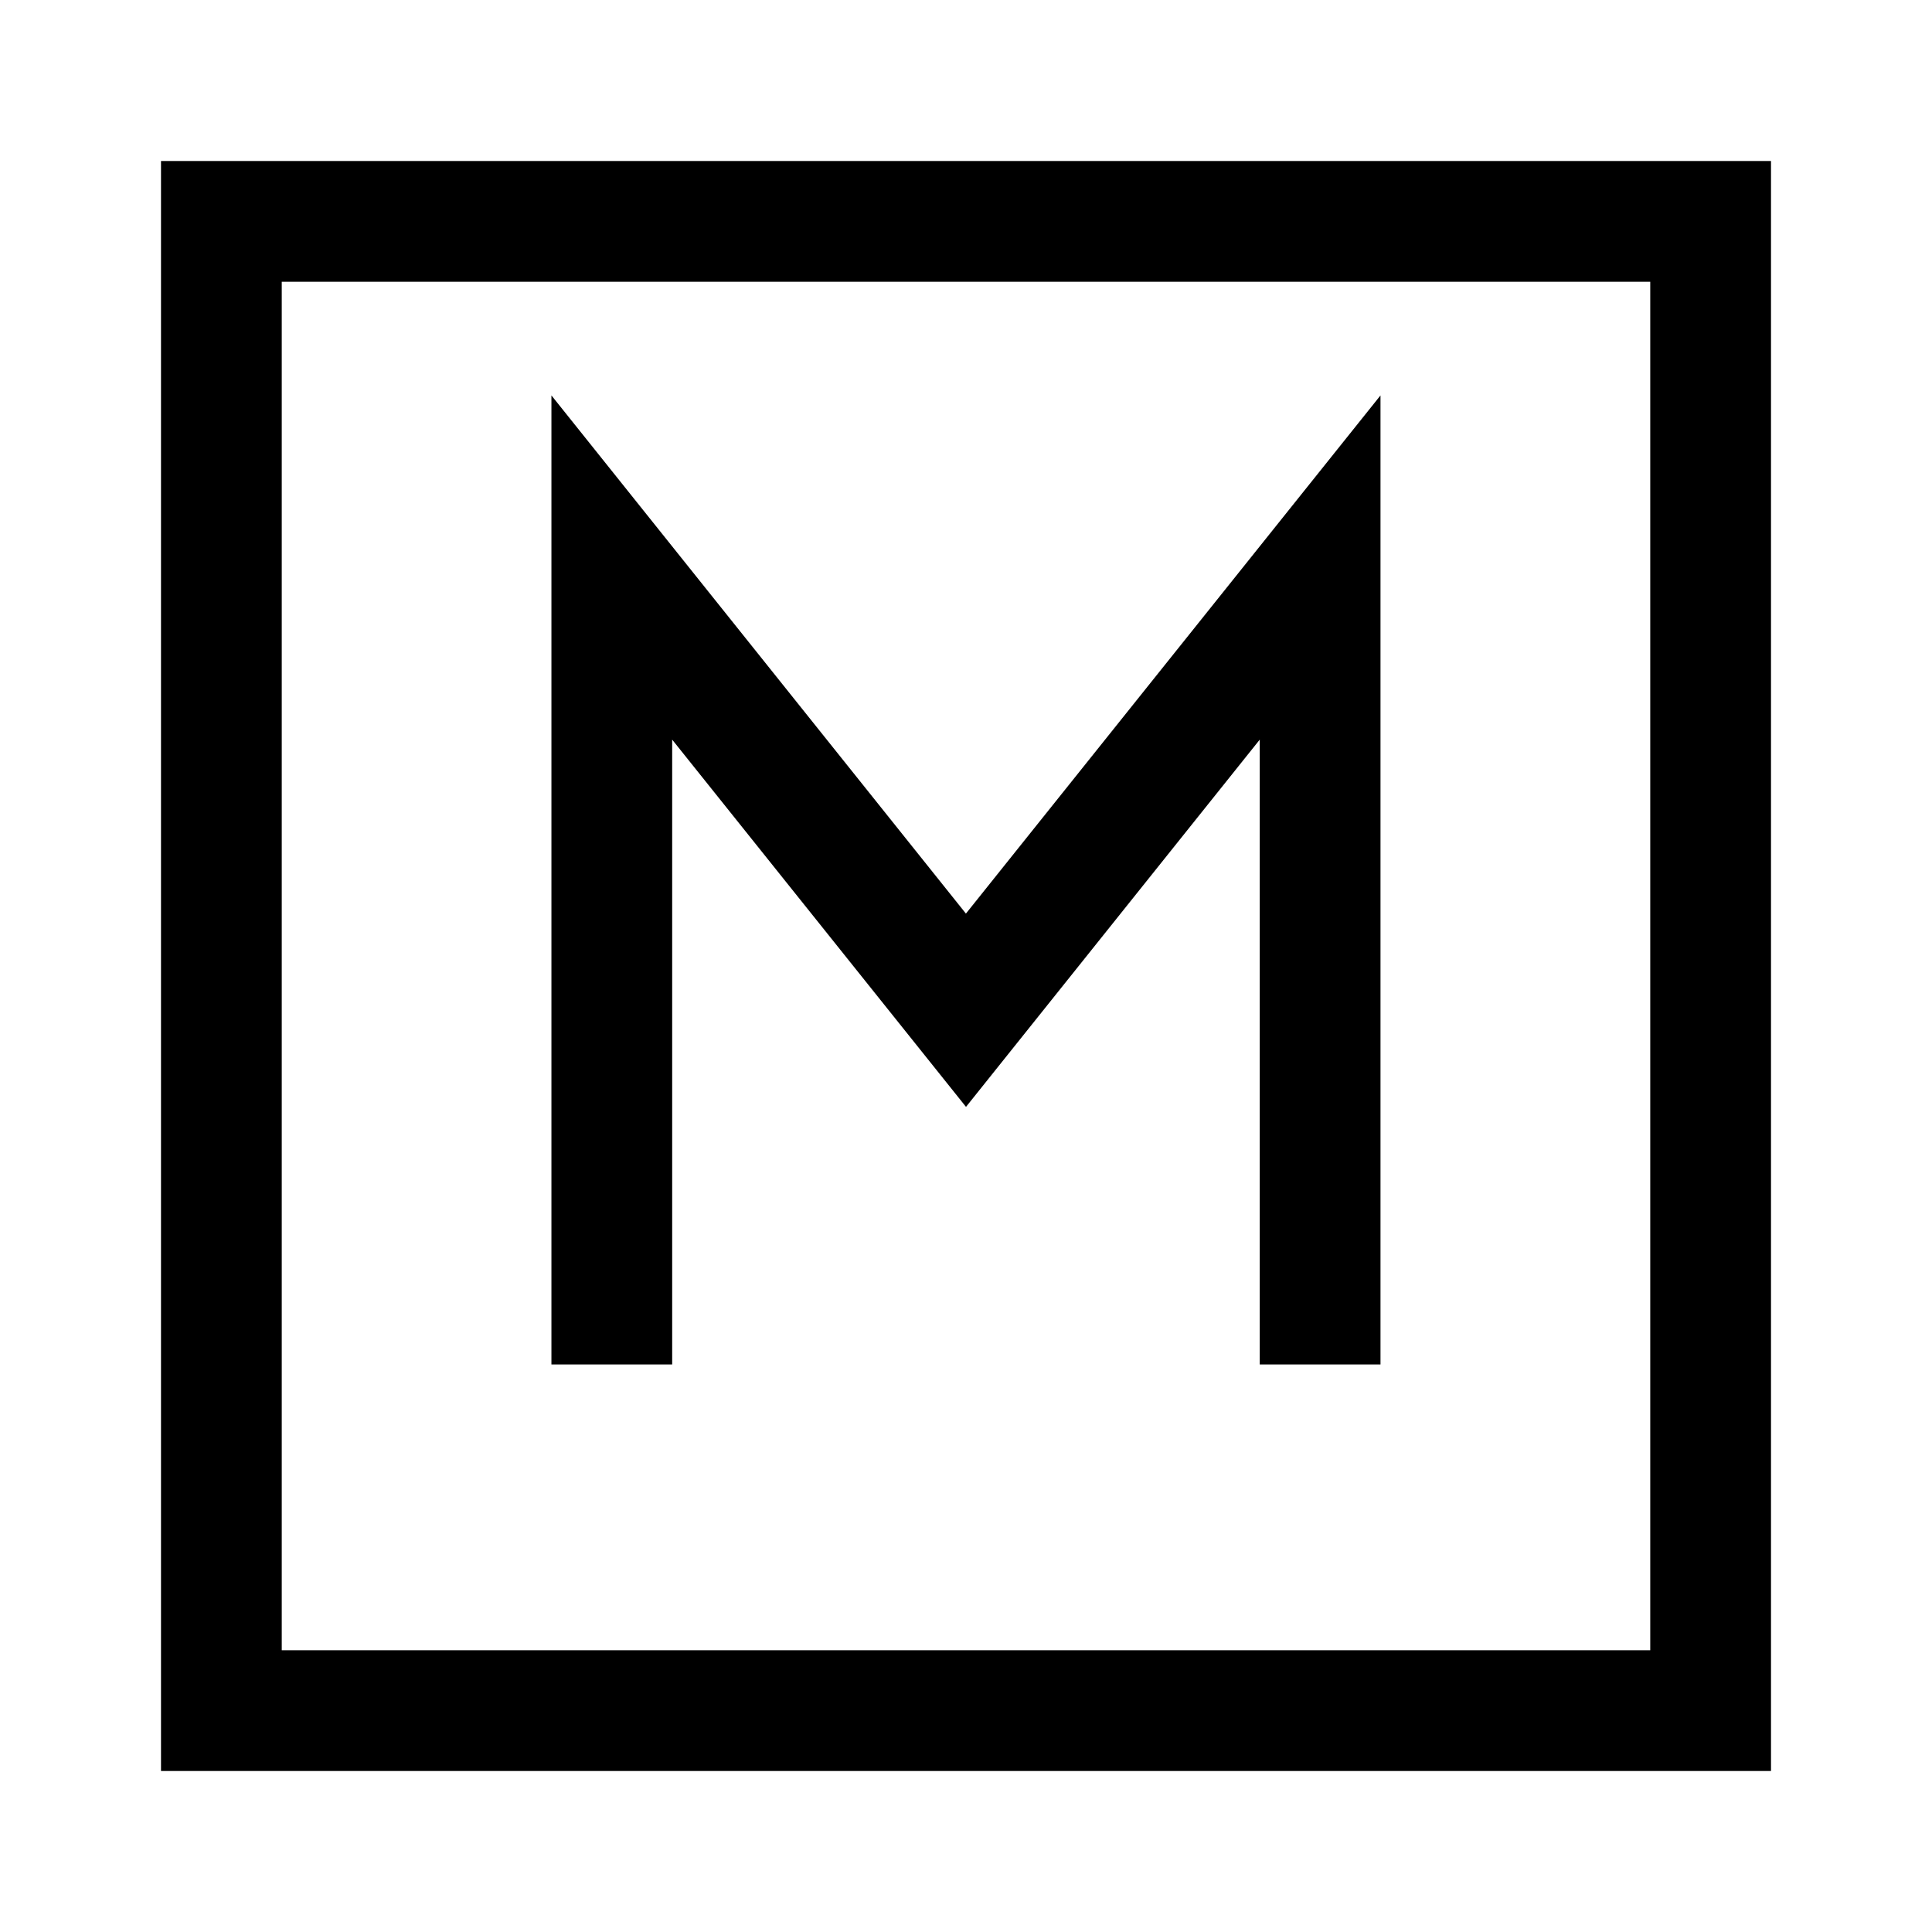
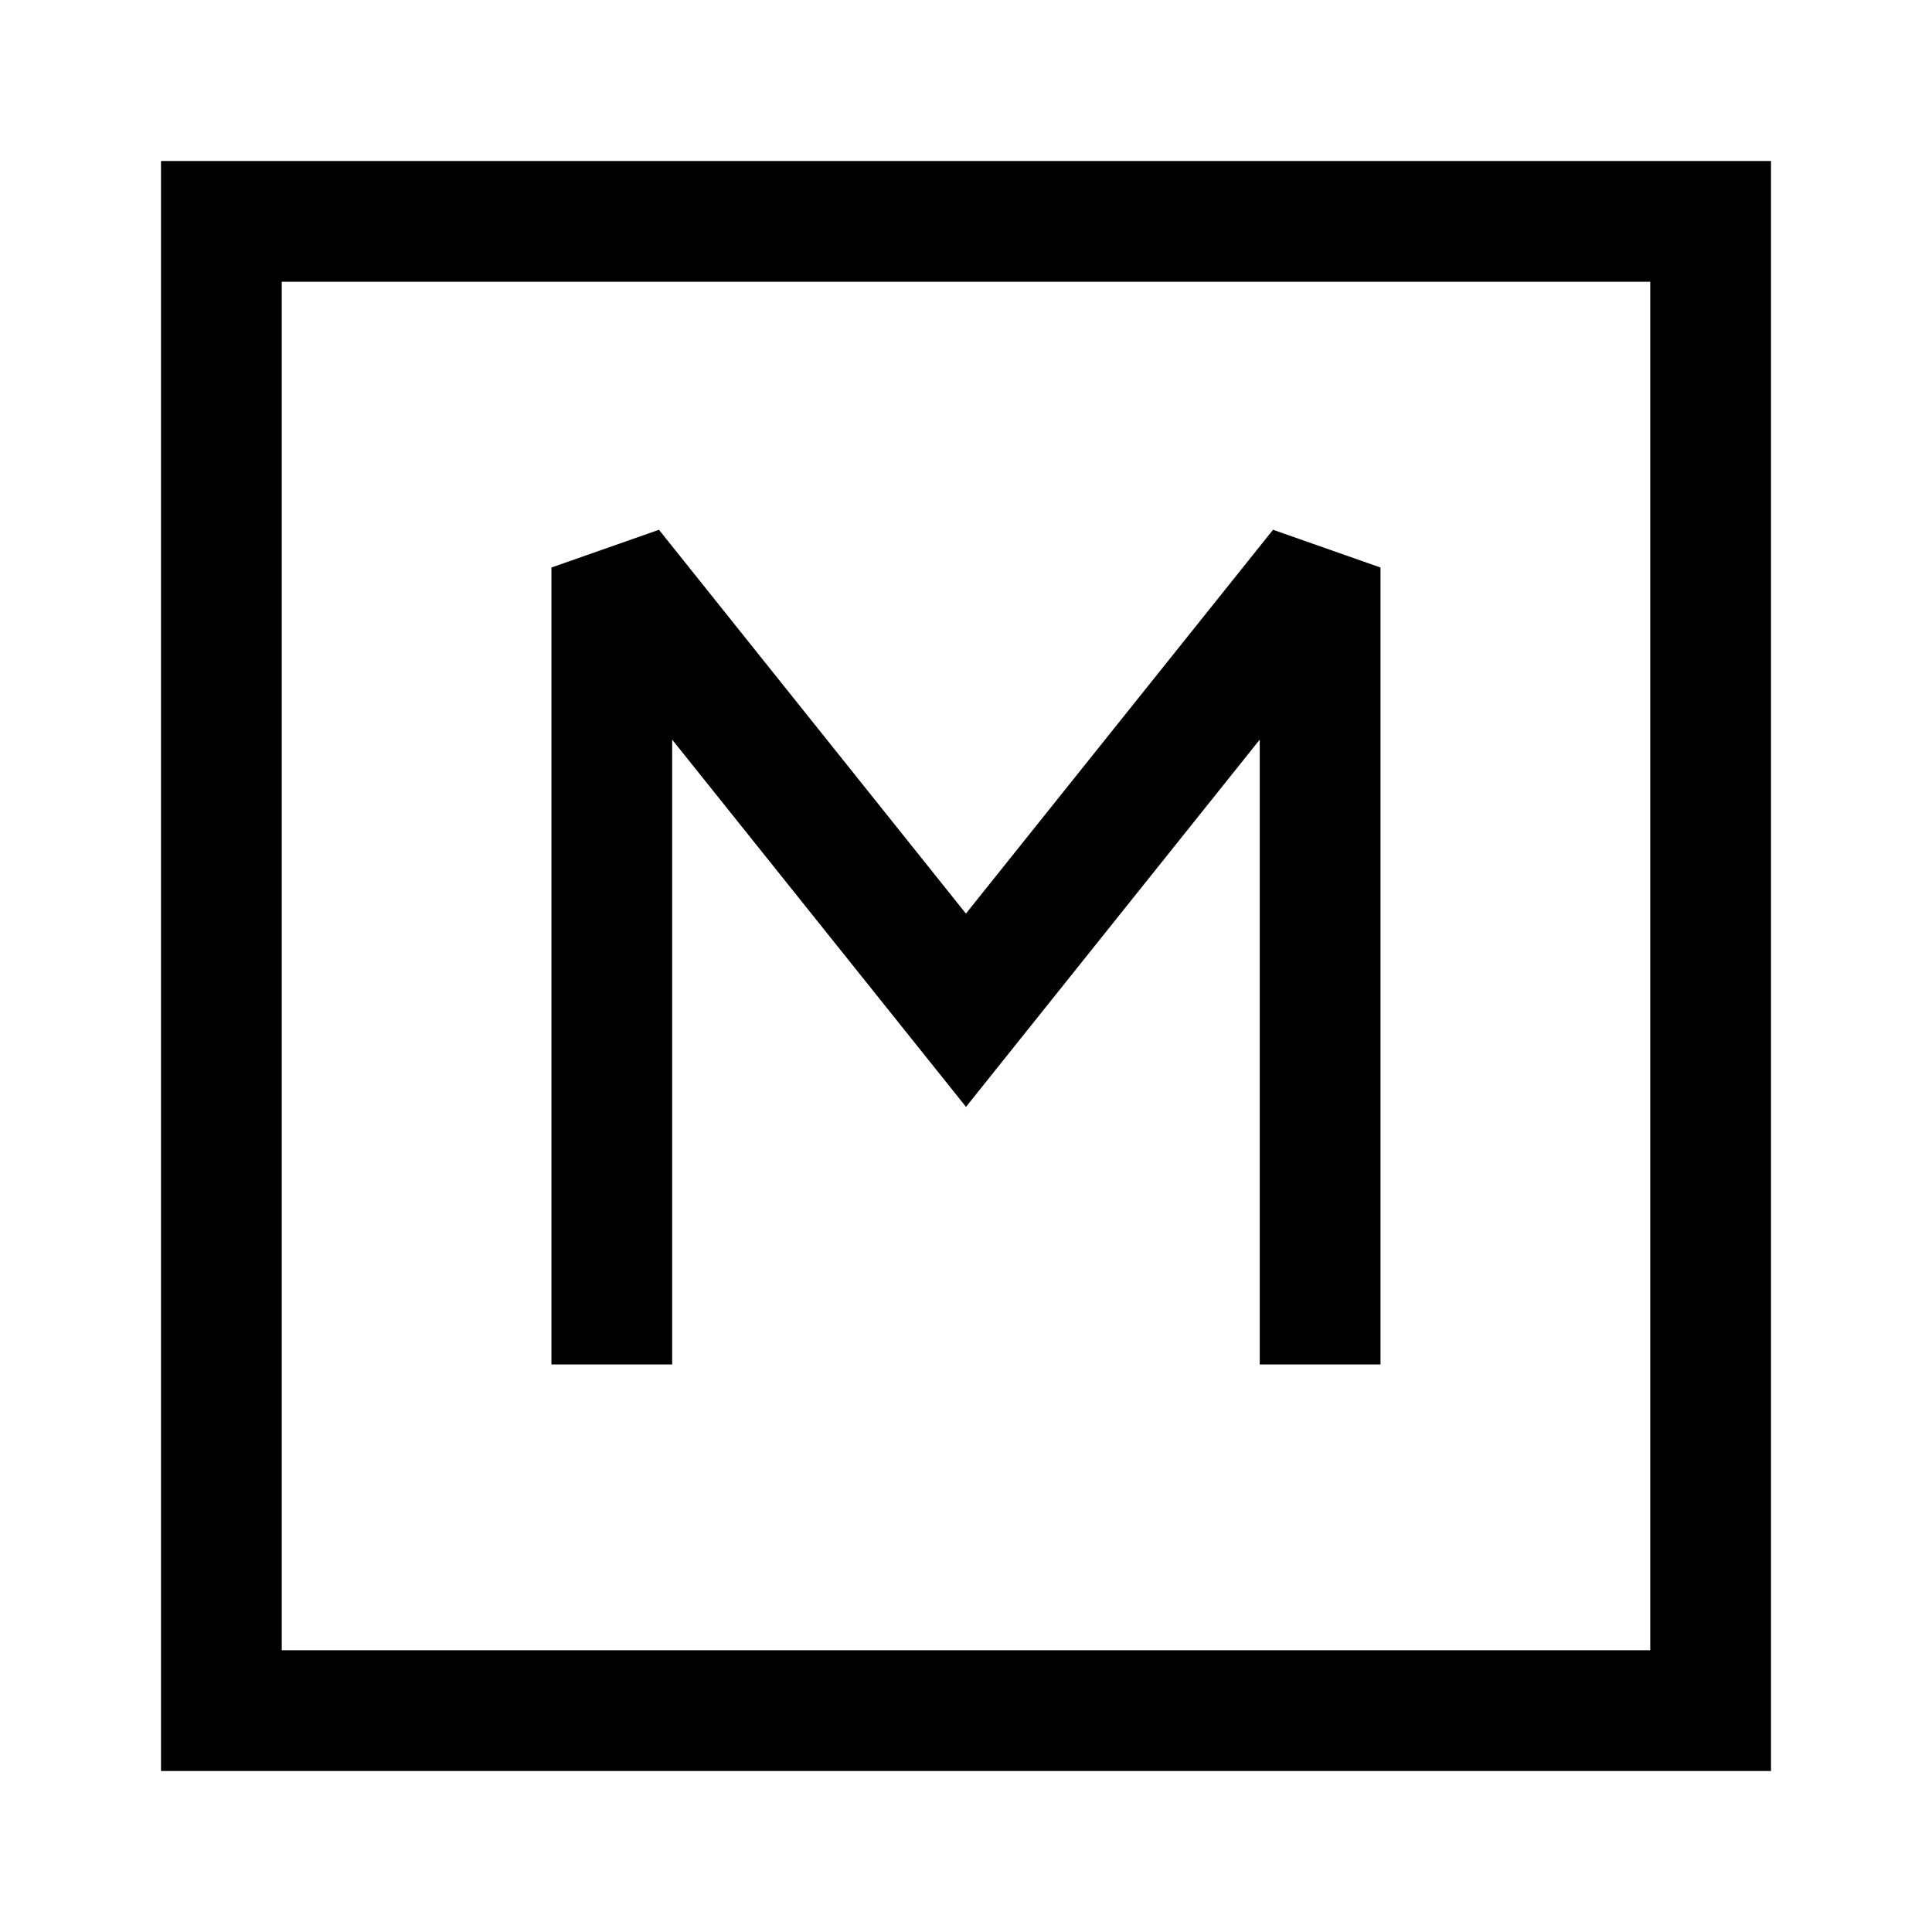
<svg xmlns="http://www.w3.org/2000/svg" width="24" height="24" viewBox="0 0 24 24" fill="currentColor">
-   <path d="M17.149 16.95H15.649V9.188L12 13.75L8.35 9.188V16.95H6.85V4.912L11.999 11.349L17.149 4.912V16.95ZM22 22H2V2H22V22ZM3.5 20.5H20.5V3.5H3.5V20.5Z" />
+   <path d="M17.149 7.05V16.95H15.649V9.188L12 13.75L8.35 9.188V16.95H6.85V7.05L8.186 6.581L11.999 11.349L15.814 6.581L17.149 7.05ZM22 22H2V2H22V22ZM3.5 20.5H20.5V3.5H3.5V20.5Z" />
</svg>
